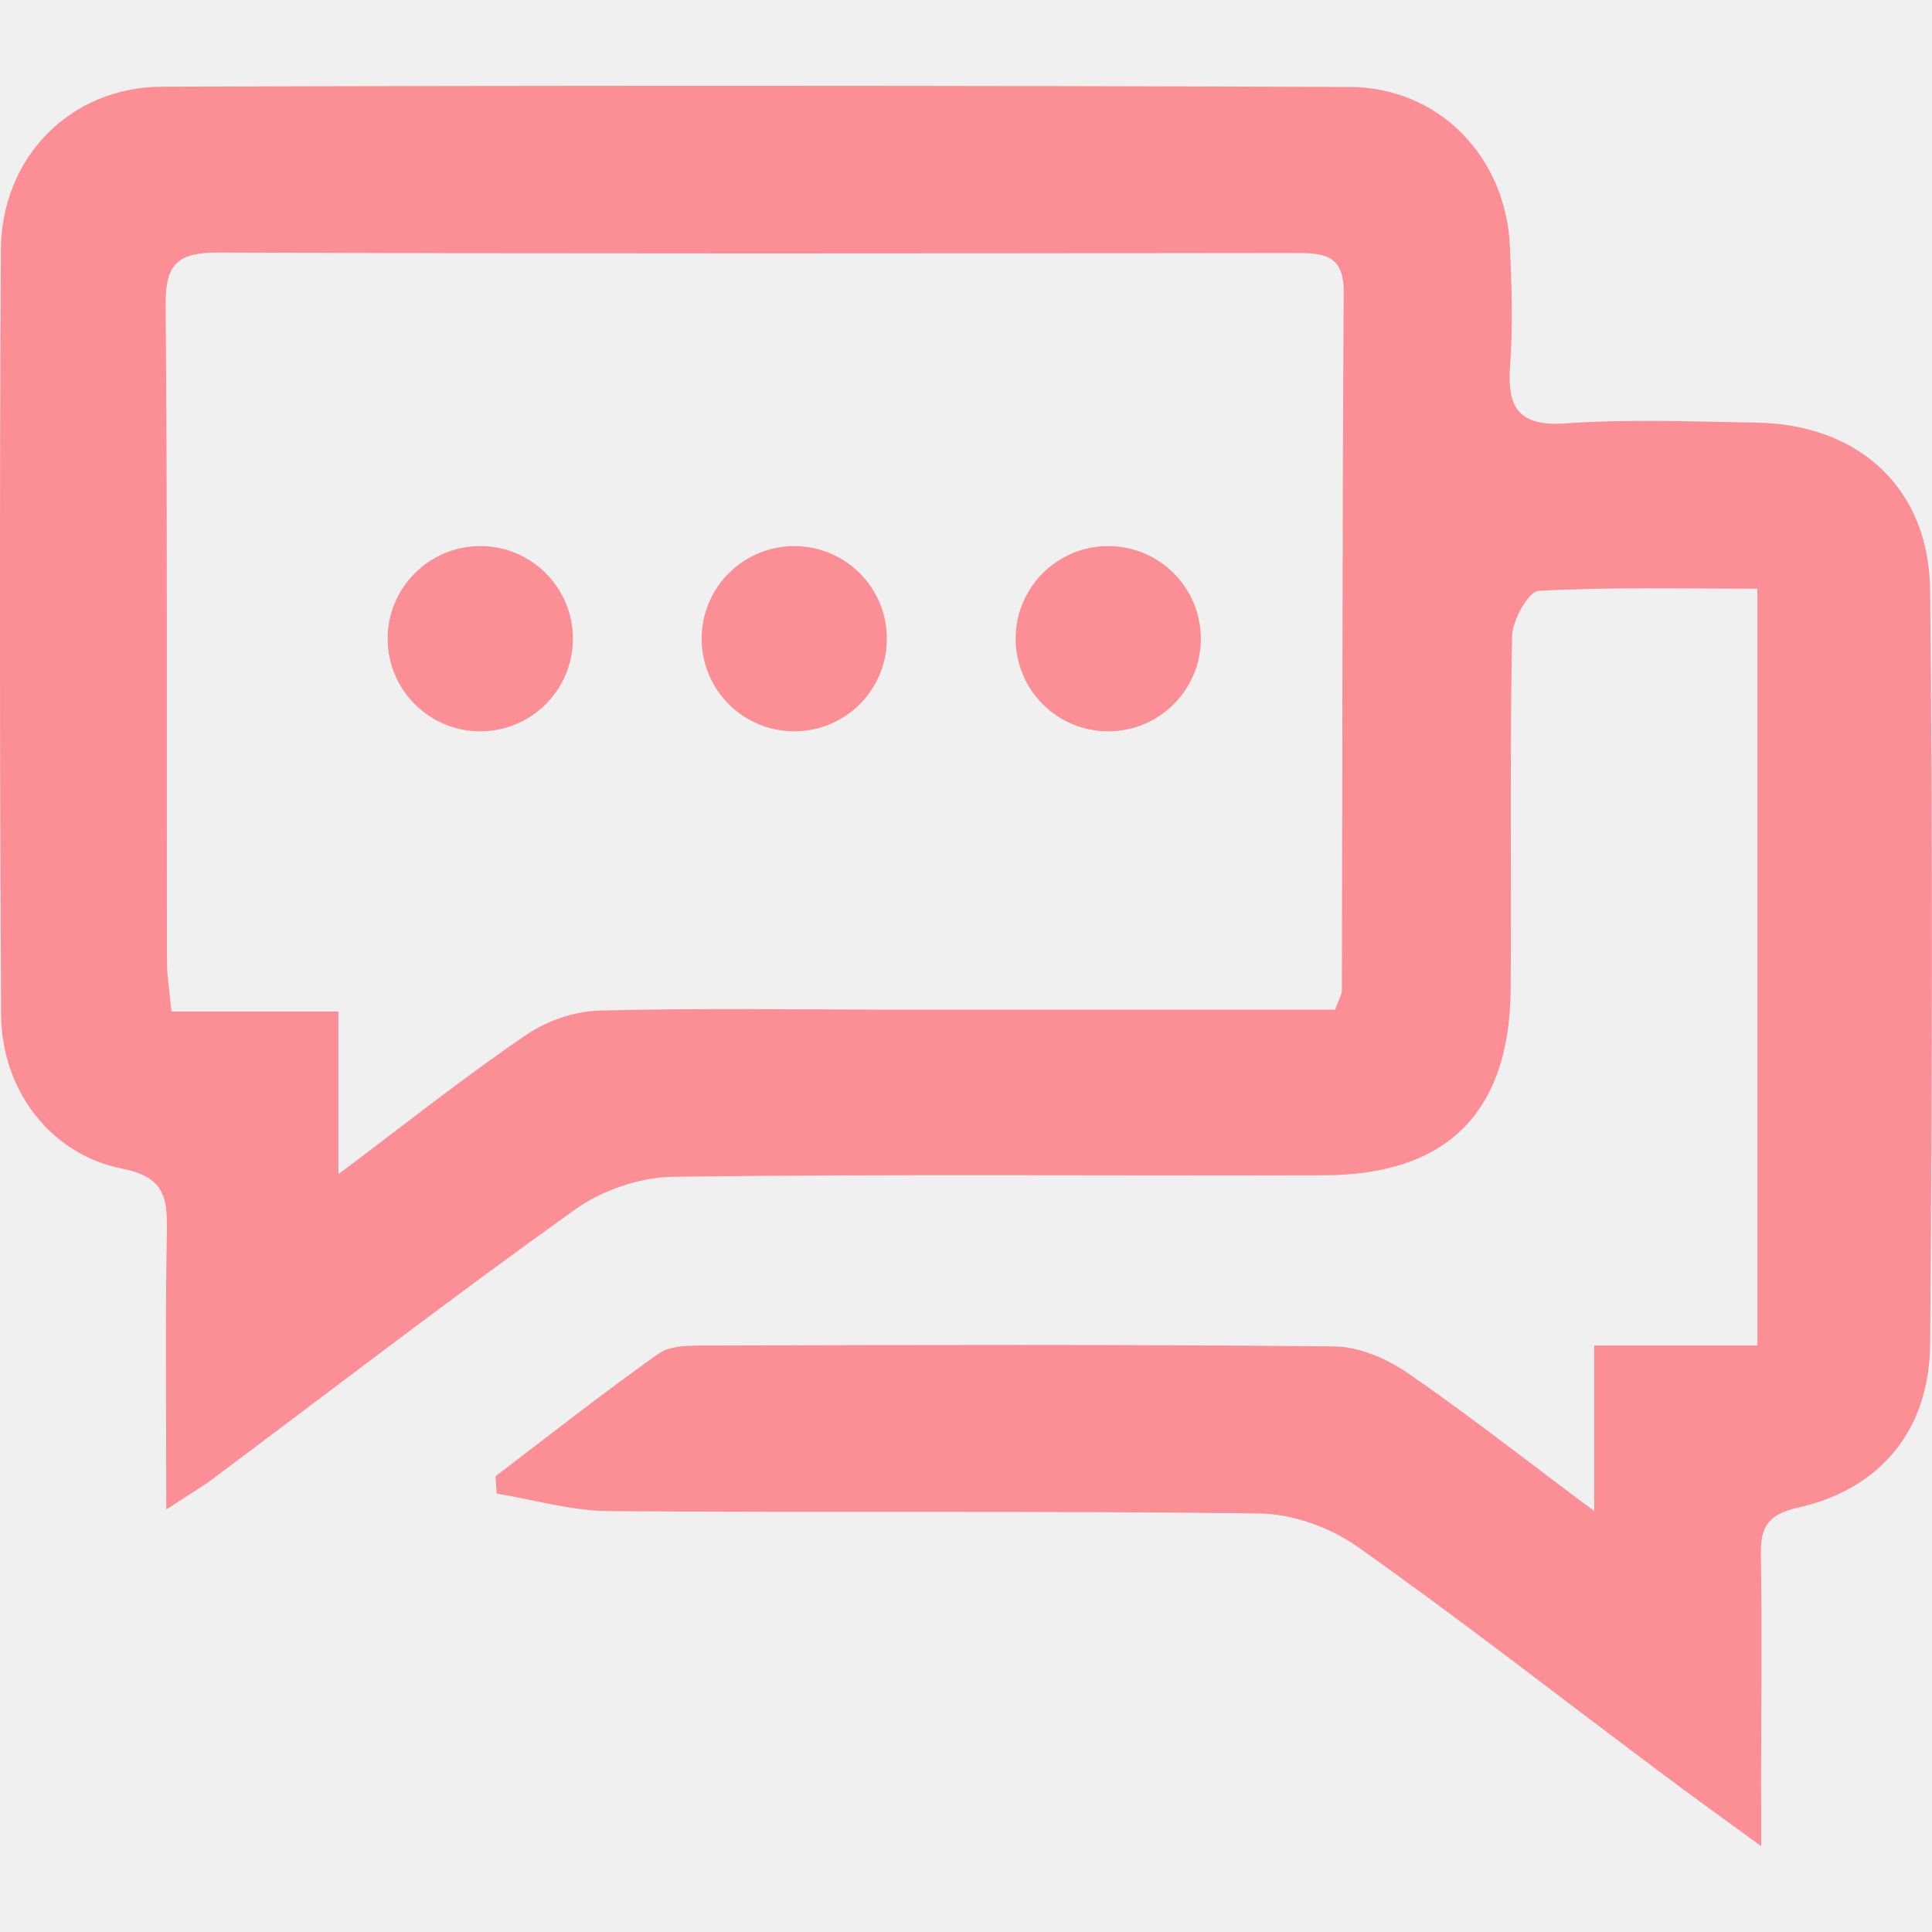
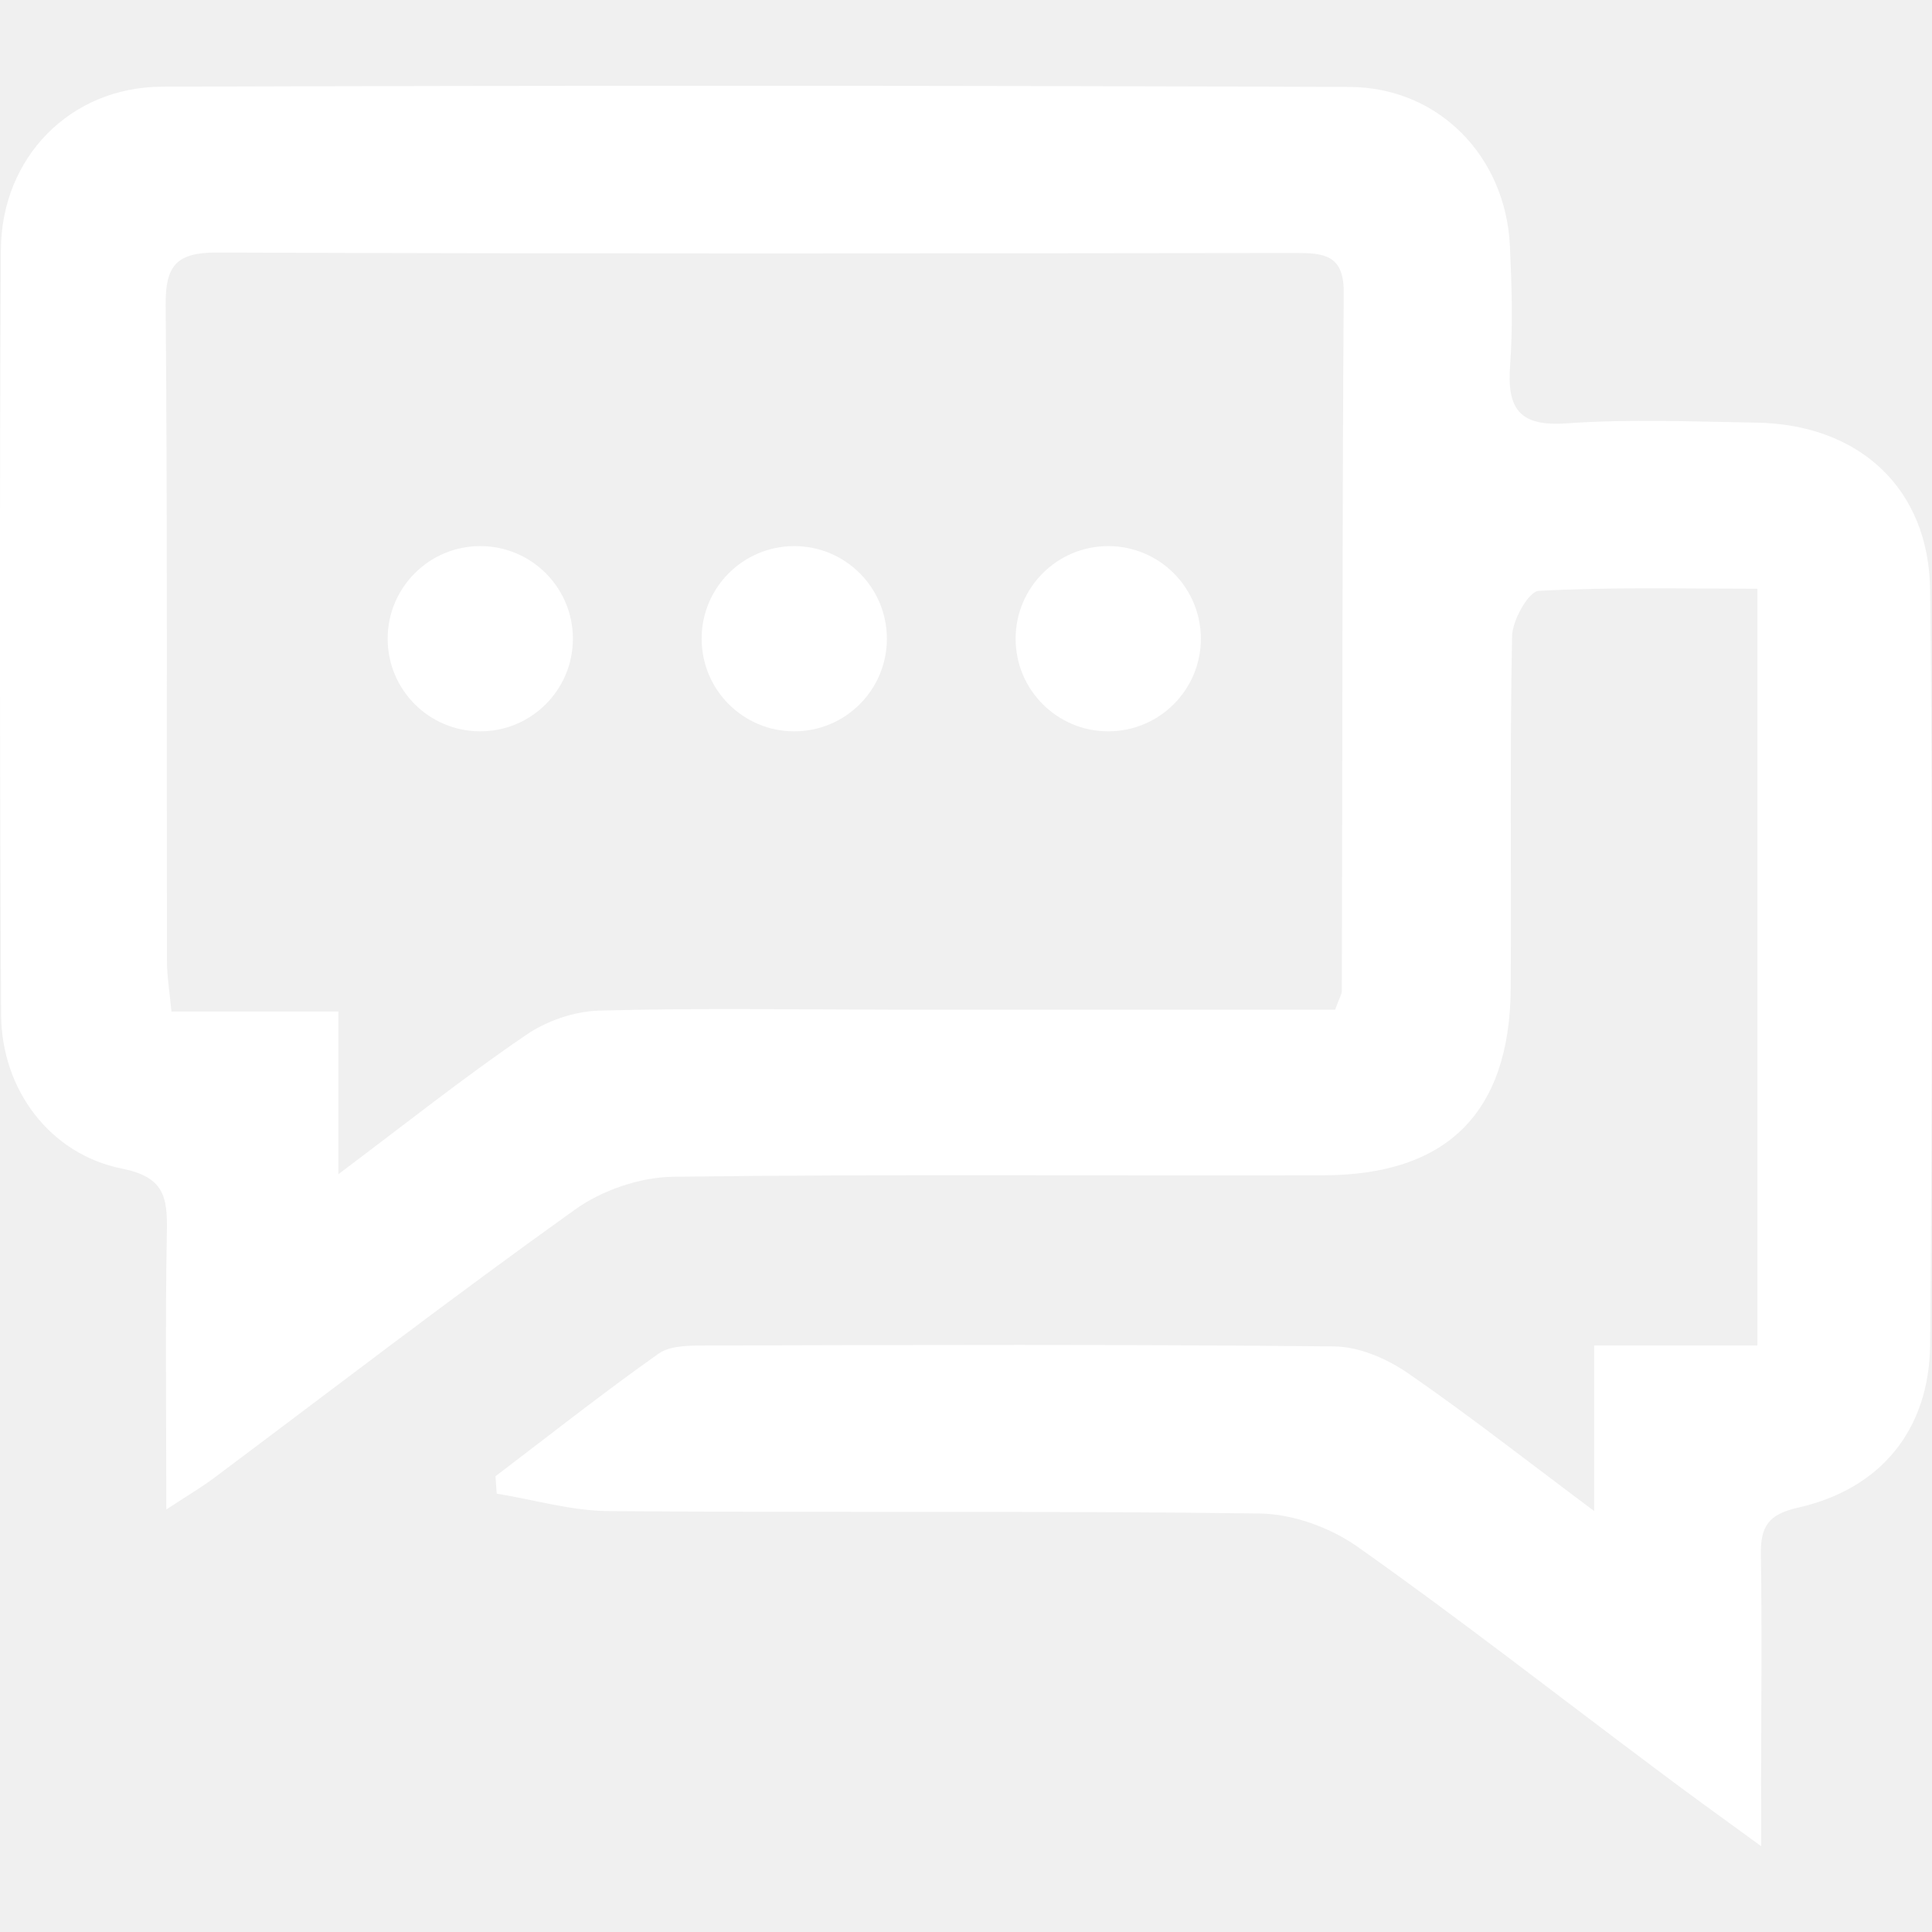
<svg xmlns="http://www.w3.org/2000/svg" version="1.1" id="Capa_1" x="0px" y="0px" width="29.996px" height="29.997px" viewBox="0 0 29.996 29.997" style="enable-background:new 0 0 29.996 29.997;" xml:space="preserve">
  <g>
    <g>
-       <path fill="#fc8e96" d="M27.345,28.665c-0.64-0.467-1.131-0.819-1.615-1.184c-1.549-1.158-3.076-2.353-4.656-3.468    c-0.424-0.299-1.008-0.508-1.52-0.514c-3.367-0.045-6.736-0.01-10.104-0.037c-0.58-0.004-1.158-0.178-1.738-0.271    c-0.006-0.09-0.013-0.179-0.019-0.27c0.841-0.639,1.671-1.295,2.533-1.904c0.182-0.128,0.479-0.125,0.725-0.126    c3.255-0.009,6.511-0.019,9.766,0.014c0.383,0.004,0.811,0.188,1.135,0.41c0.938,0.646,1.836,1.352,2.9,2.146    c0-0.944,0-1.709,0-2.57c0.893,0,1.69,0,2.534,0c0-3.955,0-7.809,0-11.75c-1.169,0-2.286-0.028-3.397,0.033    c-0.156,0.009-0.406,0.455-0.412,0.702c-0.035,1.823-0.011,3.648-0.021,5.473c-0.014,1.921-0.983,2.896-2.908,2.899    c-3.366,0.01-6.735-0.021-10.104,0.023c-0.513,0.008-1.101,0.211-1.52,0.512c-1.895,1.354-3.74,2.772-5.606,4.168    c-0.191,0.143-0.398,0.264-0.736,0.486c0-1.545-0.017-2.937,0.009-4.324c0.01-0.533-0.047-0.839-0.698-0.969    c-1.118-0.224-1.87-1.226-1.876-2.392c-0.021-3.958-0.025-7.915-0.003-11.872c0.006-1.431,1.074-2.528,2.5-2.534    C8.661,1.326,14.807,1.327,20.953,1.35c1.387,0.006,2.423,1.079,2.49,2.464c0.029,0.616,0.049,1.237,0.004,1.852    c-0.051,0.671,0.132,0.961,0.877,0.907c0.977-0.069,1.964-0.027,2.943-0.011c1.594,0.025,2.687,1.016,2.701,2.609    c0.041,3.9,0.031,7.802,0,11.703c-0.012,1.33-0.771,2.244-2.046,2.533c-0.464,0.104-0.589,0.291-0.582,0.727    c0.019,1.179,0.005,2.357,0.003,3.535C27.345,27.938,27.345,28.207,27.345,28.665z M20.73,15.677    c0.067-0.188,0.104-0.24,0.104-0.292c0.01-3.616,0.006-7.23,0.029-10.848c0.004-0.585-0.315-0.609-0.75-0.609    c-5.581,0.007-11.16,0.014-16.74-0.007C2.743,3.919,2.566,4.117,2.572,4.739c0.029,3.393,0.014,6.785,0.02,10.178    c0,0.238,0.041,0.477,0.07,0.789c0.884,0,1.685,0,2.592,0c0,0.838,0,1.598,0,2.525c1.068-0.802,1.964-1.515,2.906-2.156    c0.321-0.223,0.755-0.373,1.143-0.384c1.541-0.042,3.083-0.016,4.626-0.014C16.193,15.677,18.462,15.677,20.73,15.677z" />
+       <path fill="#fff" d="M27.345,28.665c-0.64-0.467-1.131-0.819-1.615-1.184c-1.549-1.158-3.076-2.353-4.656-3.468    c-0.424-0.299-1.008-0.508-1.52-0.514c-3.367-0.045-6.736-0.01-10.104-0.037c-0.58-0.004-1.158-0.178-1.738-0.271    c-0.006-0.09-0.013-0.179-0.019-0.27c0.841-0.639,1.671-1.295,2.533-1.904c0.182-0.128,0.479-0.125,0.725-0.126    c3.255-0.009,6.511-0.019,9.766,0.014c0.383,0.004,0.811,0.188,1.135,0.41c0.938,0.646,1.836,1.352,2.9,2.146    c0-0.944,0-1.709,0-2.57c0.893,0,1.69,0,2.534,0c0-3.955,0-7.809,0-11.75c-1.169,0-2.286-0.028-3.397,0.033    c-0.156,0.009-0.406,0.455-0.412,0.702c-0.035,1.823-0.011,3.648-0.021,5.473c-0.014,1.921-0.983,2.896-2.908,2.899    c-3.366,0.01-6.735-0.021-10.104,0.023c-0.513,0.008-1.101,0.211-1.52,0.512c-1.895,1.354-3.74,2.772-5.606,4.168    c-0.191,0.143-0.398,0.264-0.736,0.486c0-1.545-0.017-2.937,0.009-4.324c0.01-0.533-0.047-0.839-0.698-0.969    c-1.118-0.224-1.87-1.226-1.876-2.392c-0.021-3.958-0.025-7.915-0.003-11.872c0.006-1.431,1.074-2.528,2.5-2.534    C8.661,1.326,14.807,1.327,20.953,1.35c1.387,0.006,2.423,1.079,2.49,2.464c0.029,0.616,0.049,1.237,0.004,1.852    c-0.051,0.671,0.132,0.961,0.877,0.907c0.977-0.069,1.964-0.027,2.943-0.011c1.594,0.025,2.687,1.016,2.701,2.609    c0.041,3.9,0.031,7.802,0,11.703c-0.012,1.33-0.771,2.244-2.046,2.533c-0.464,0.104-0.589,0.291-0.582,0.727    c0.019,1.179,0.005,2.357,0.003,3.535C27.345,27.938,27.345,28.207,27.345,28.665z M20.73,15.677    c0.067-0.188,0.104-0.24,0.104-0.292c0.01-3.616,0.006-7.23,0.029-10.848c0.004-0.585-0.315-0.609-0.75-0.609    c-5.581,0.007-11.16,0.014-16.74-0.007C2.743,3.919,2.566,4.117,2.572,4.739c0.029,3.393,0.014,6.785,0.02,10.178    c0,0.238,0.041,0.477,0.07,0.789c0.884,0,1.685,0,2.592,0c0,0.838,0,1.598,0,2.525c1.068-0.802,1.964-1.515,2.906-2.156    c0.321-0.223,0.755-0.373,1.143-0.384c1.541-0.042,3.083-0.016,4.626-0.014C16.193,15.677,18.462,15.677,20.73,15.677z" />
      <g>
-         <circle fill="#fc8e96" cx="7.457" cy="9.917" r="1.438" />
-         <circle fill="#fc8e96" cx="12.332" cy="9.917" r="1.438" />
-         <circle fill="#fc8e96" cx="17.207" cy="9.917" r="1.438" />
+         <circle fill="#fff" cx="7.457" cy="9.917" r="1.438" />
+         <circle fill="#fff" cx="12.332" cy="9.917" r="1.438" />
+         <circle fill="#fff" cx="17.207" cy="9.917" r="1.438" />
      </g>
    </g>
  </g>
</svg>
